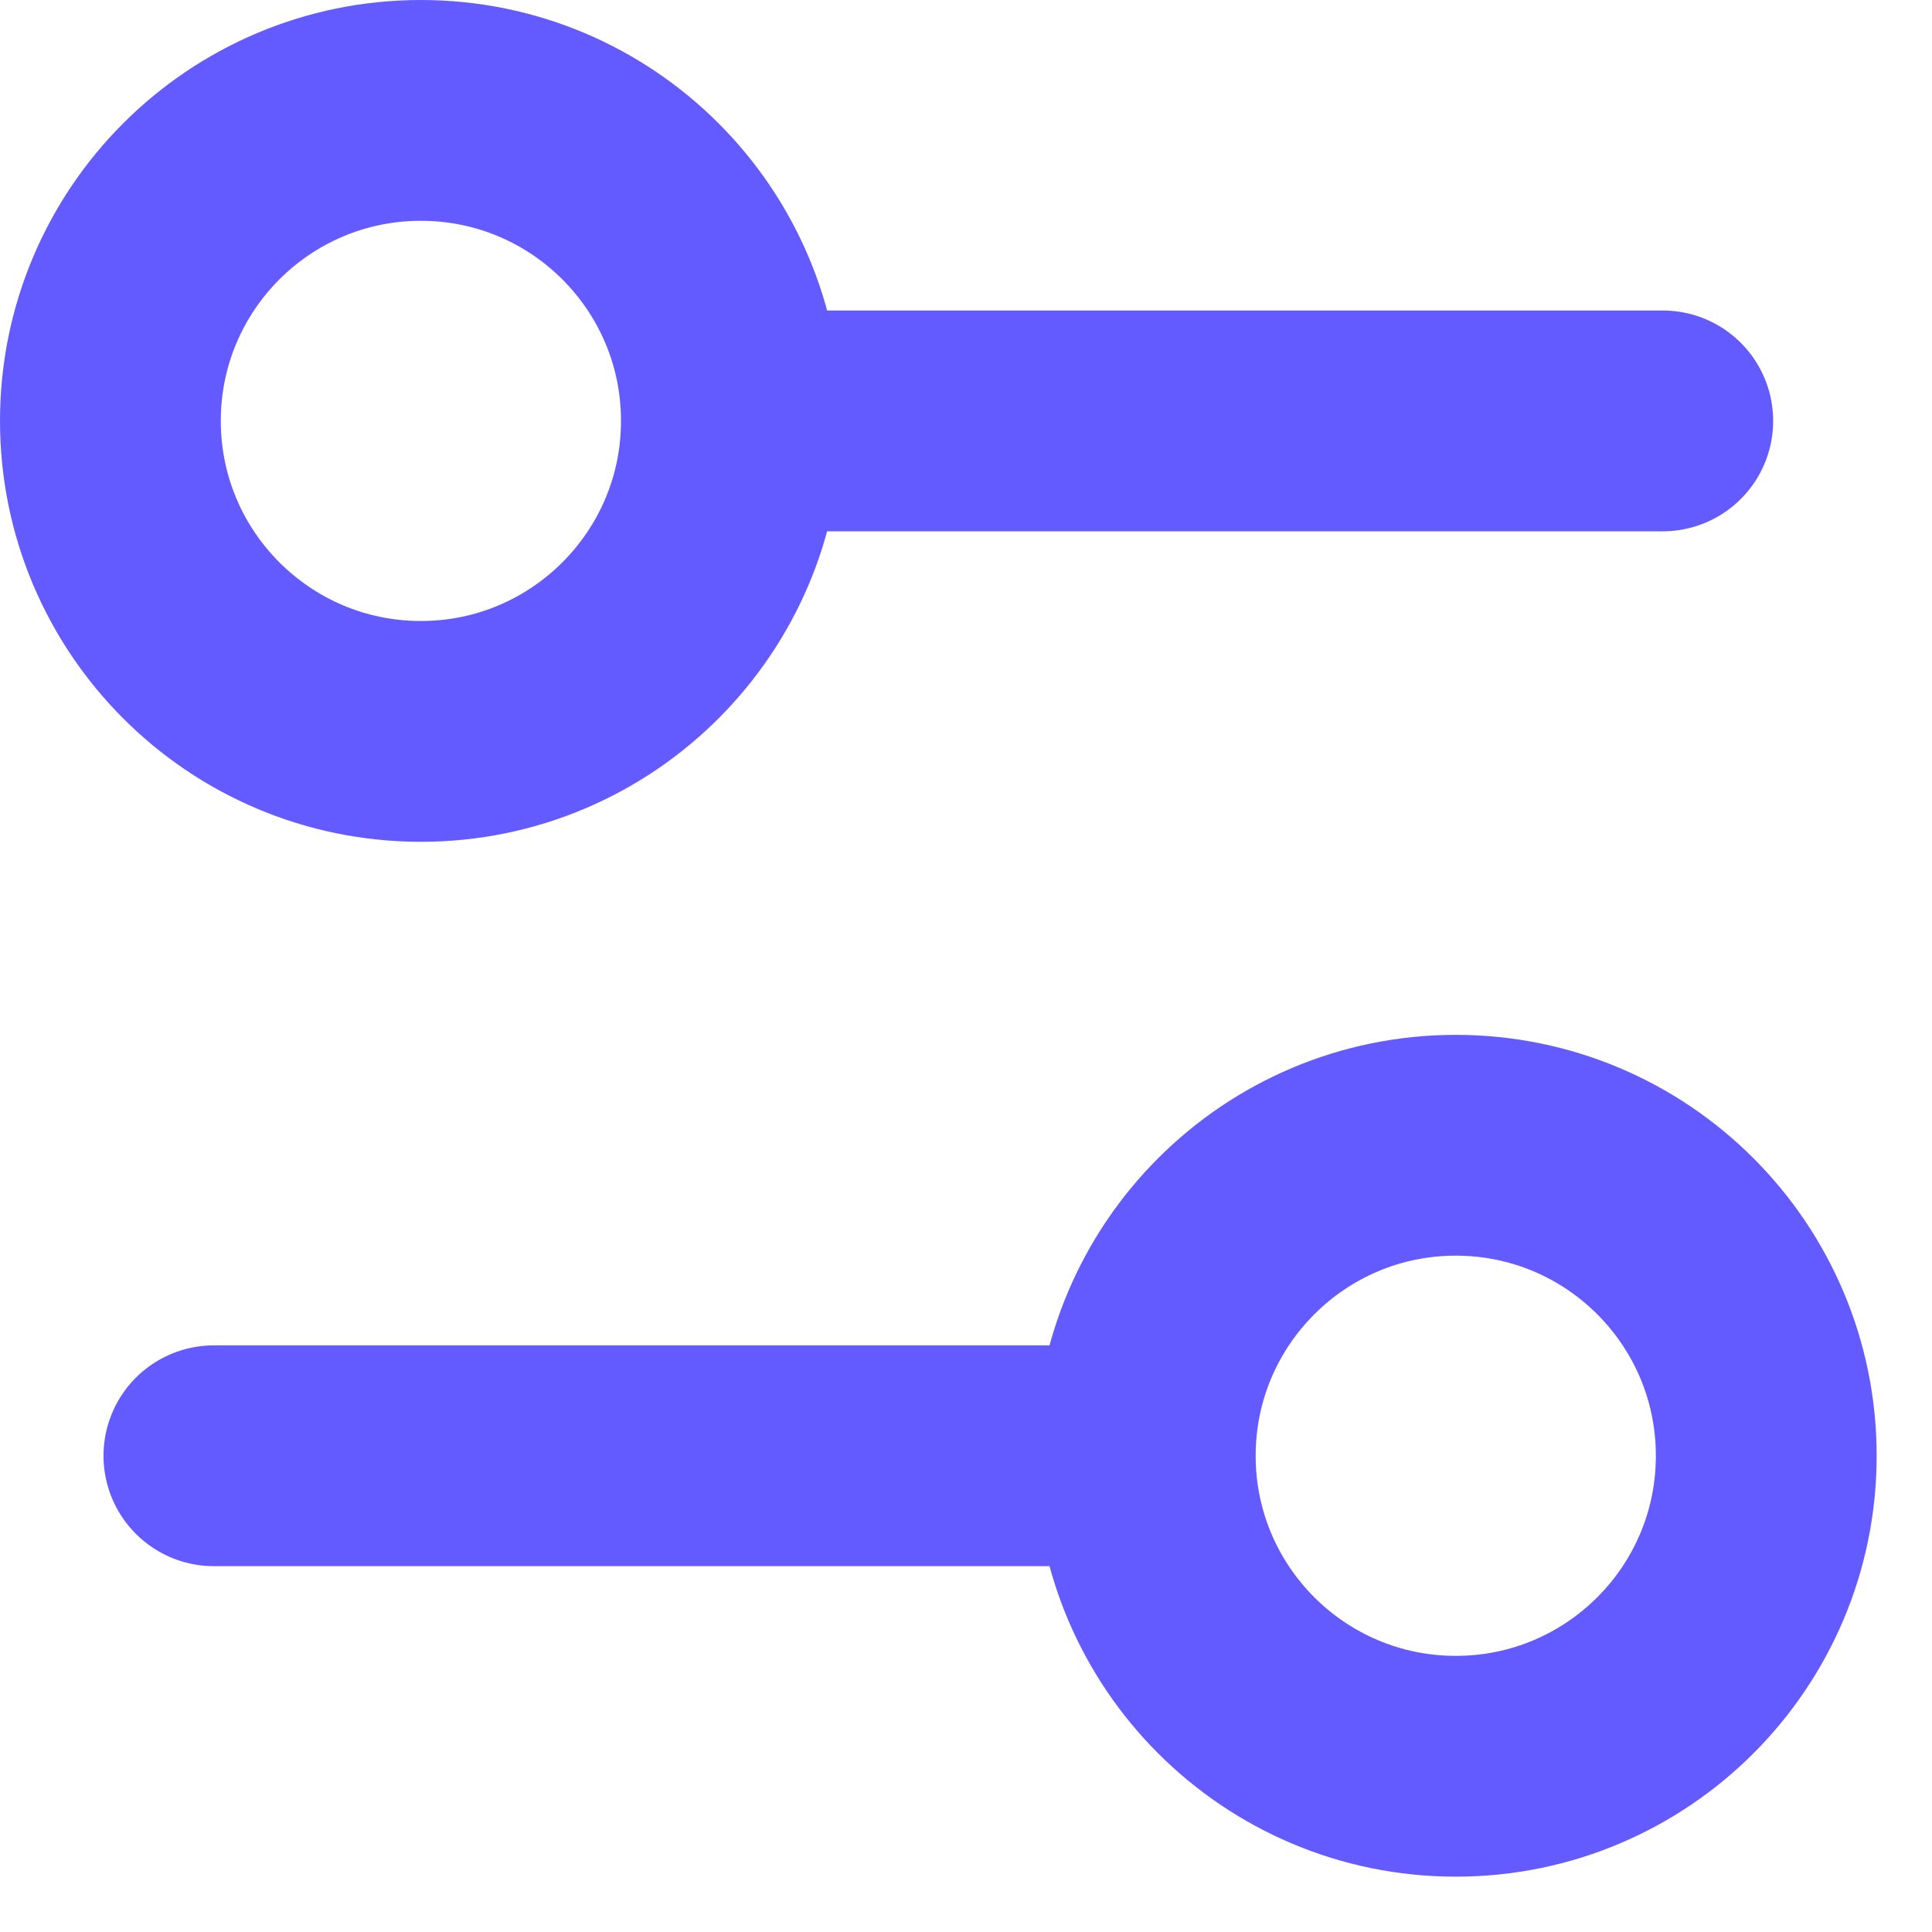
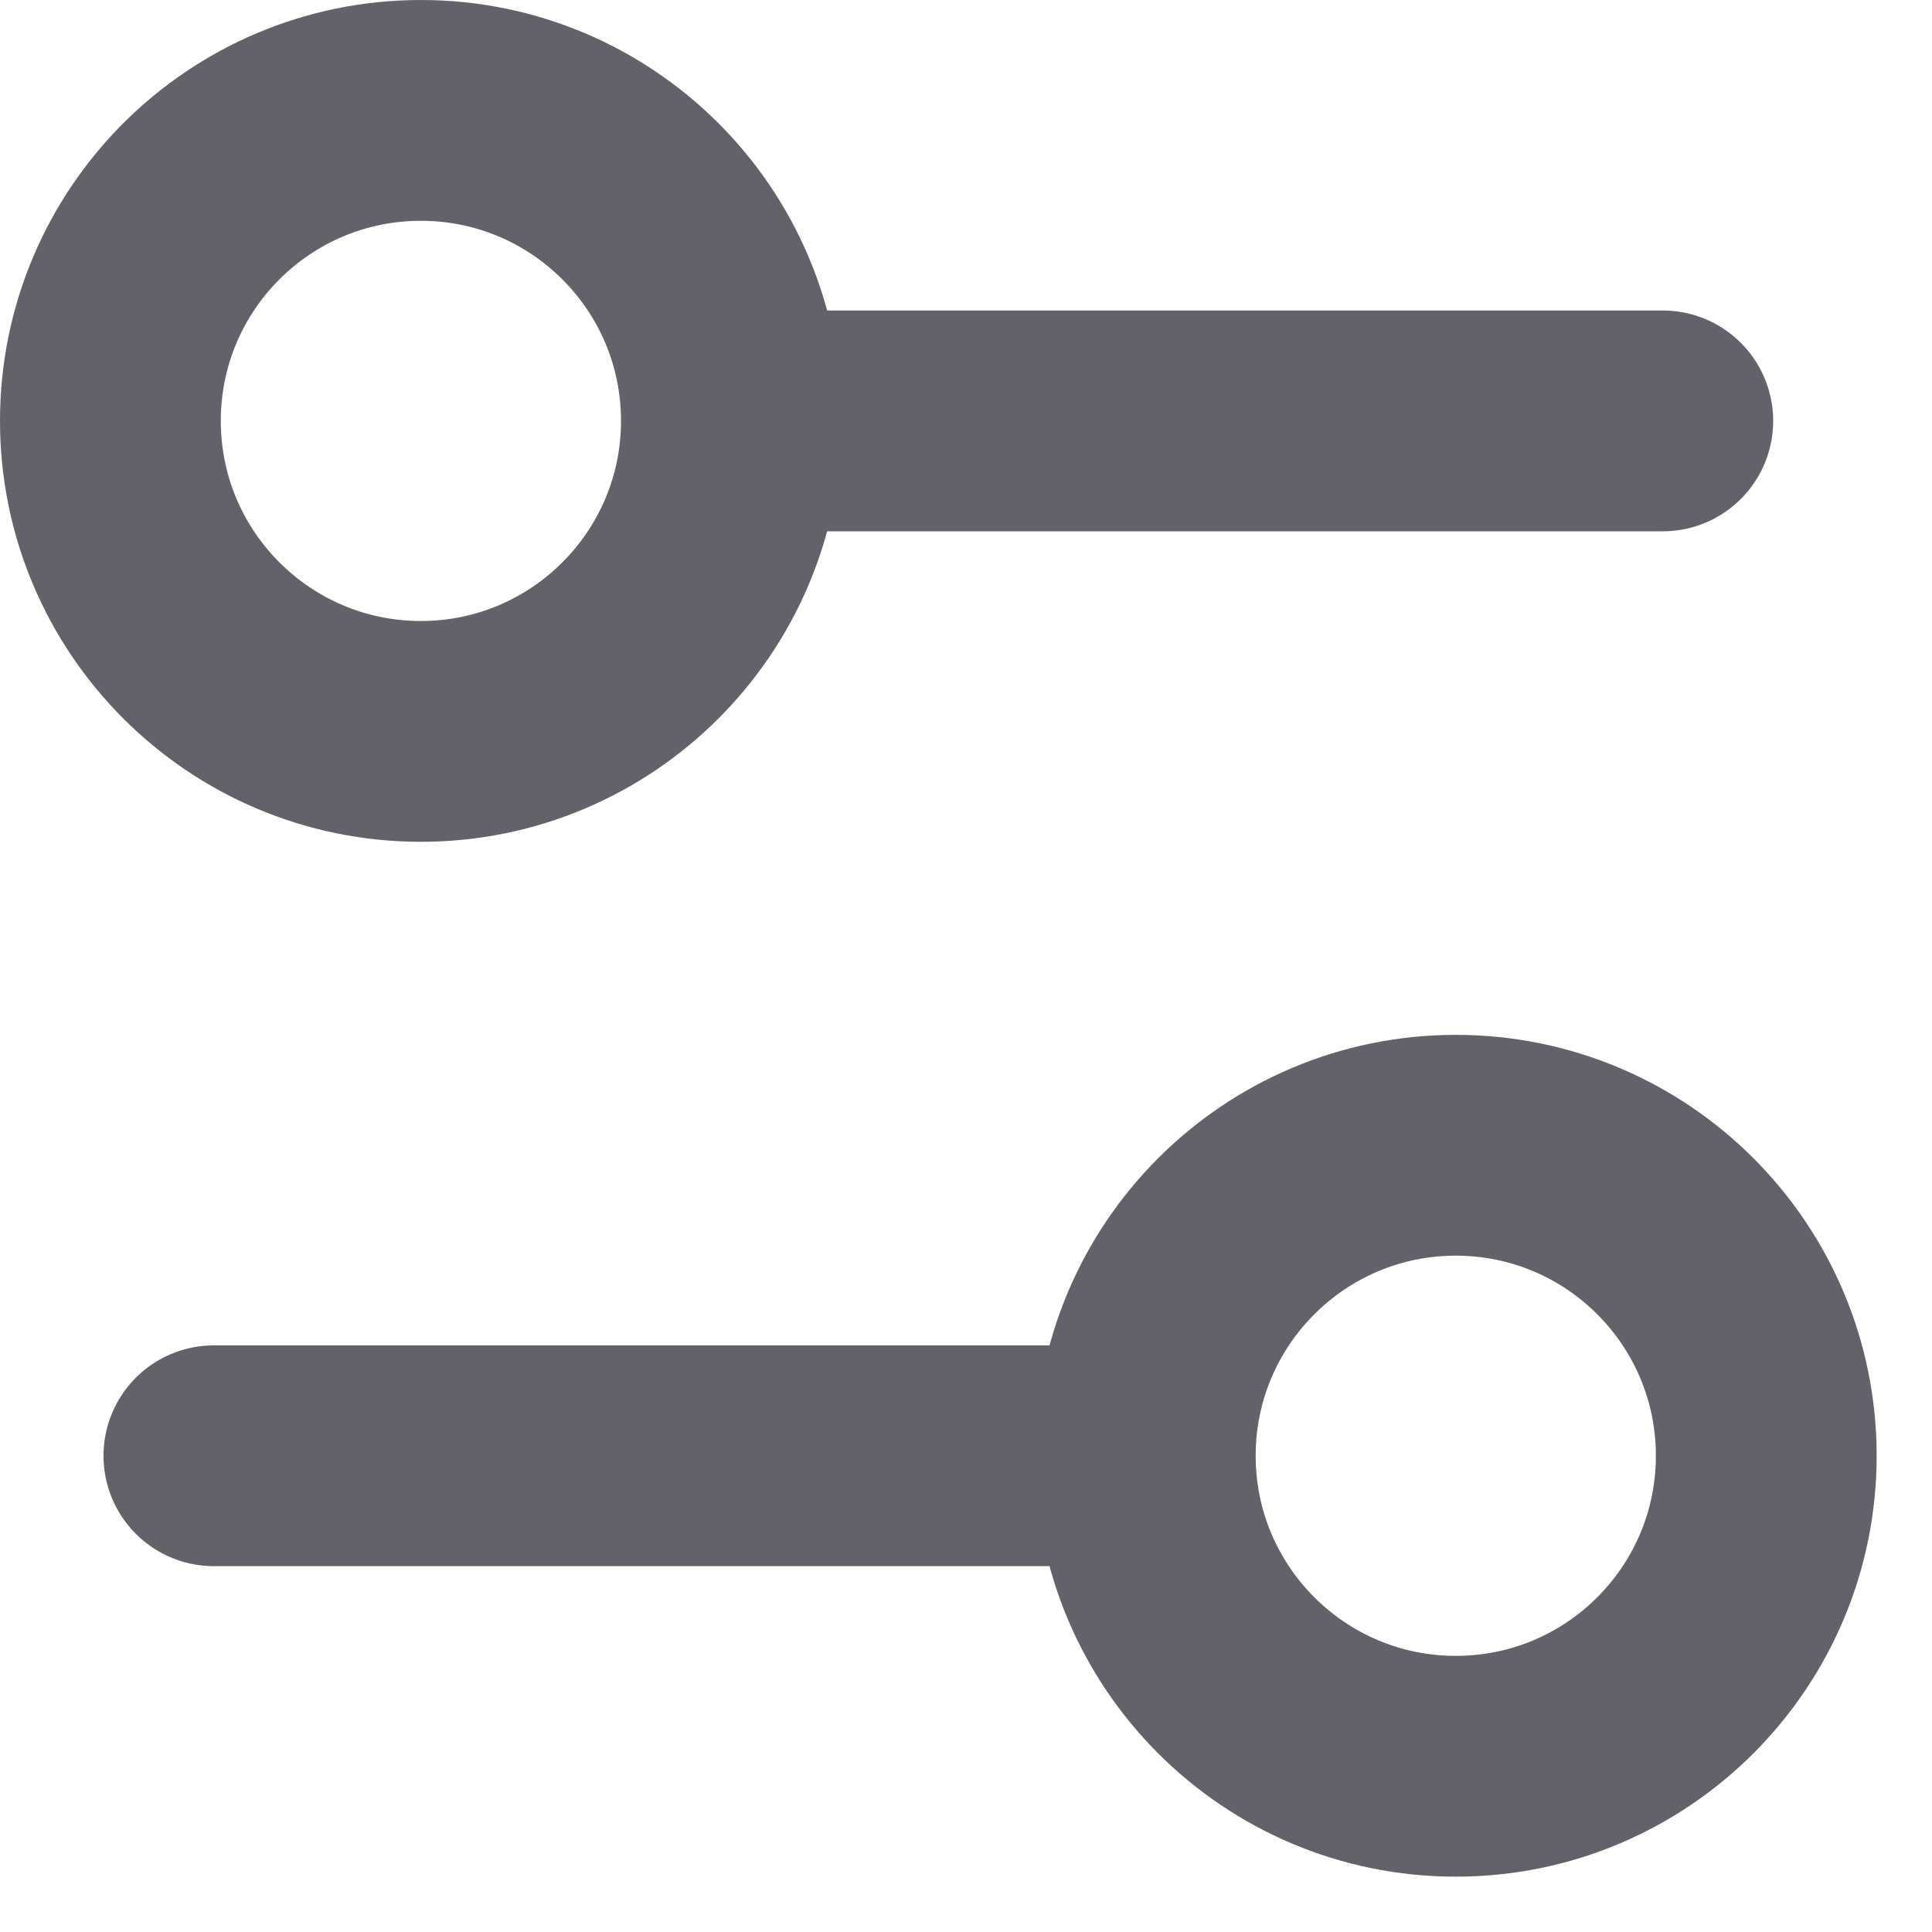
<svg xmlns="http://www.w3.org/2000/svg" width="14" height="14" viewBox="0 0 14 14" fill="none">
-   <path d="M8.299 10.549H1.55M8.299 10.549C8.299 11.792 9.307 12.799 10.549 12.799C11.792 12.799 12.799 11.792 12.799 10.549C12.799 9.307 11.792 8.299 10.549 8.299C9.307 8.299 8.299 9.307 8.299 10.549ZM12.049 3.05H5.3M5.3 3.05C5.3 4.292 4.292 5.3 3.05 5.3C1.807 5.3 0.8 4.292 0.8 3.05C0.8 1.807 1.807 0.8 3.05 0.8C4.292 0.8 5.3 1.807 5.3 3.05Z" stroke-width="1.6" stroke-linecap="round" stroke="#635BFF" />
+   <path d="M8.299 10.549H1.55M8.299 10.549C8.299 11.792 9.307 12.799 10.549 12.799C11.792 12.799 12.799 11.792 12.799 10.549C12.799 9.307 11.792 8.299 10.549 8.299C9.307 8.299 8.299 9.307 8.299 10.549ZM12.049 3.05H5.3M5.3 3.05C5.3 4.292 4.292 5.3 3.05 5.3C1.807 5.3 0.8 4.292 0.8 3.05C0.8 1.807 1.807 0.8 3.05 0.8C4.292 0.8 5.3 1.807 5.3 3.05Z" stroke-width="1.6" stroke-linecap="round" stroke="#62626B" />
</svg>
